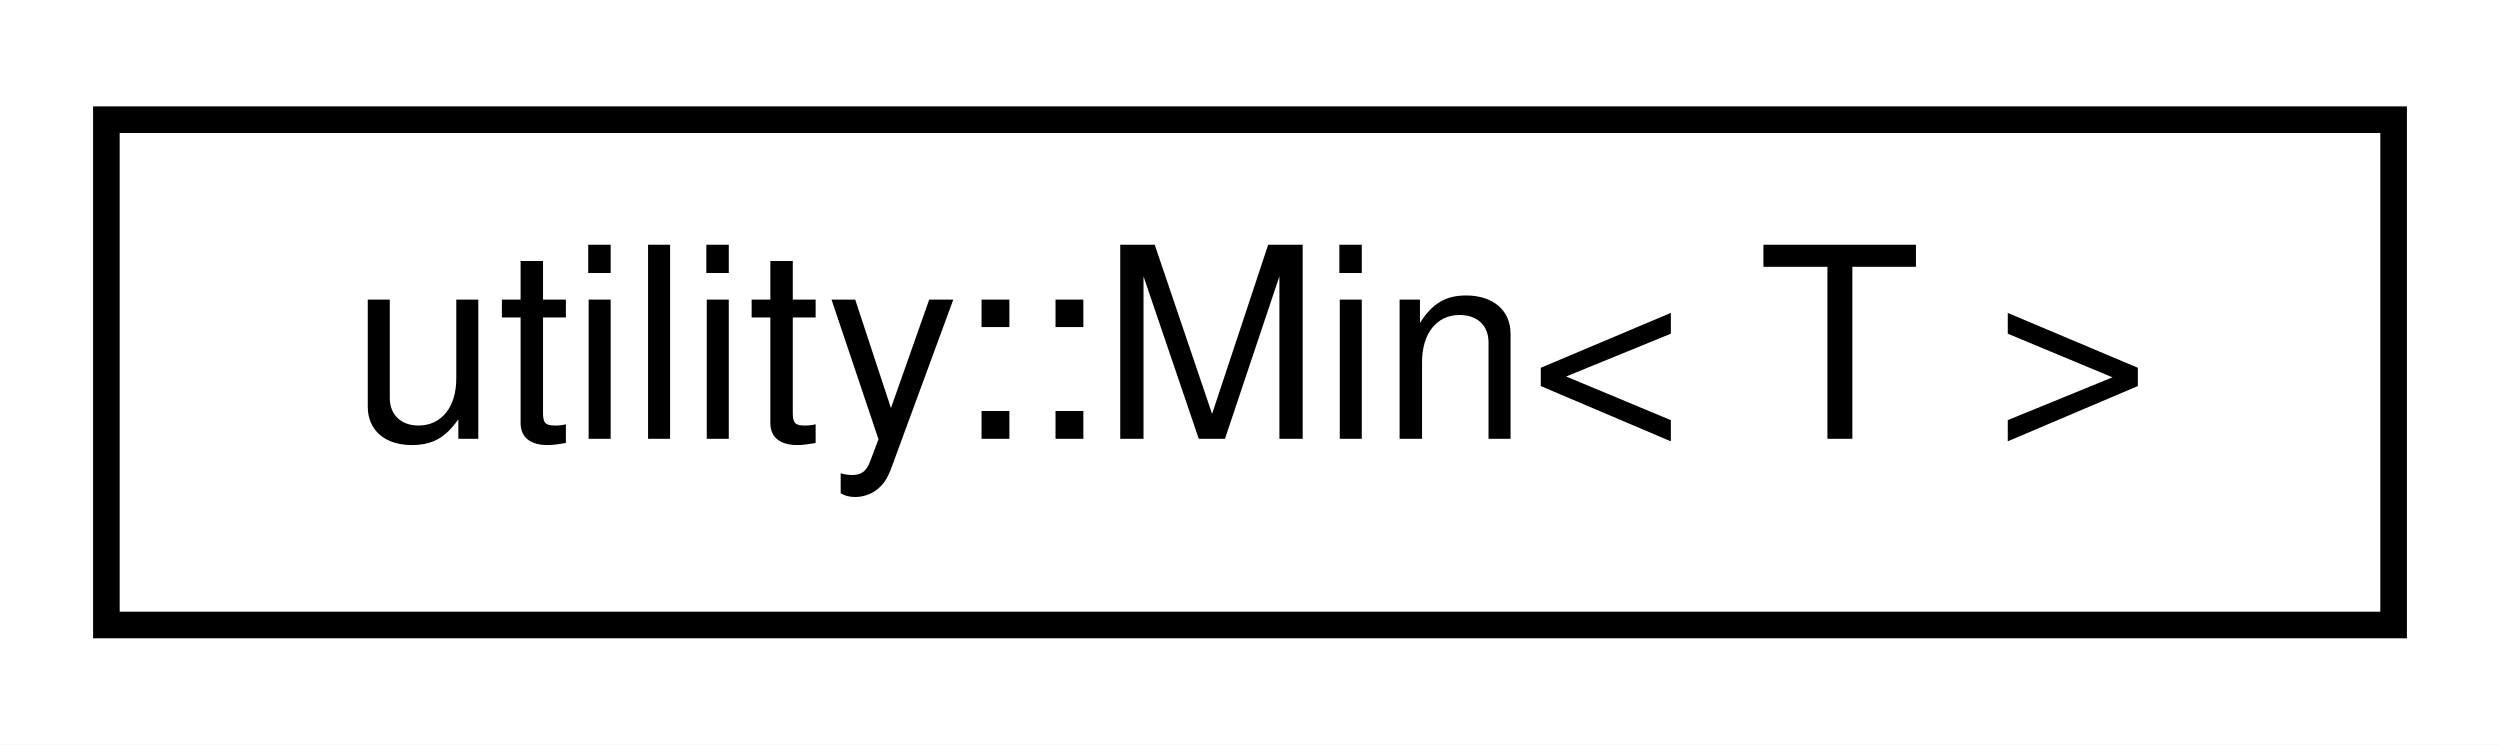
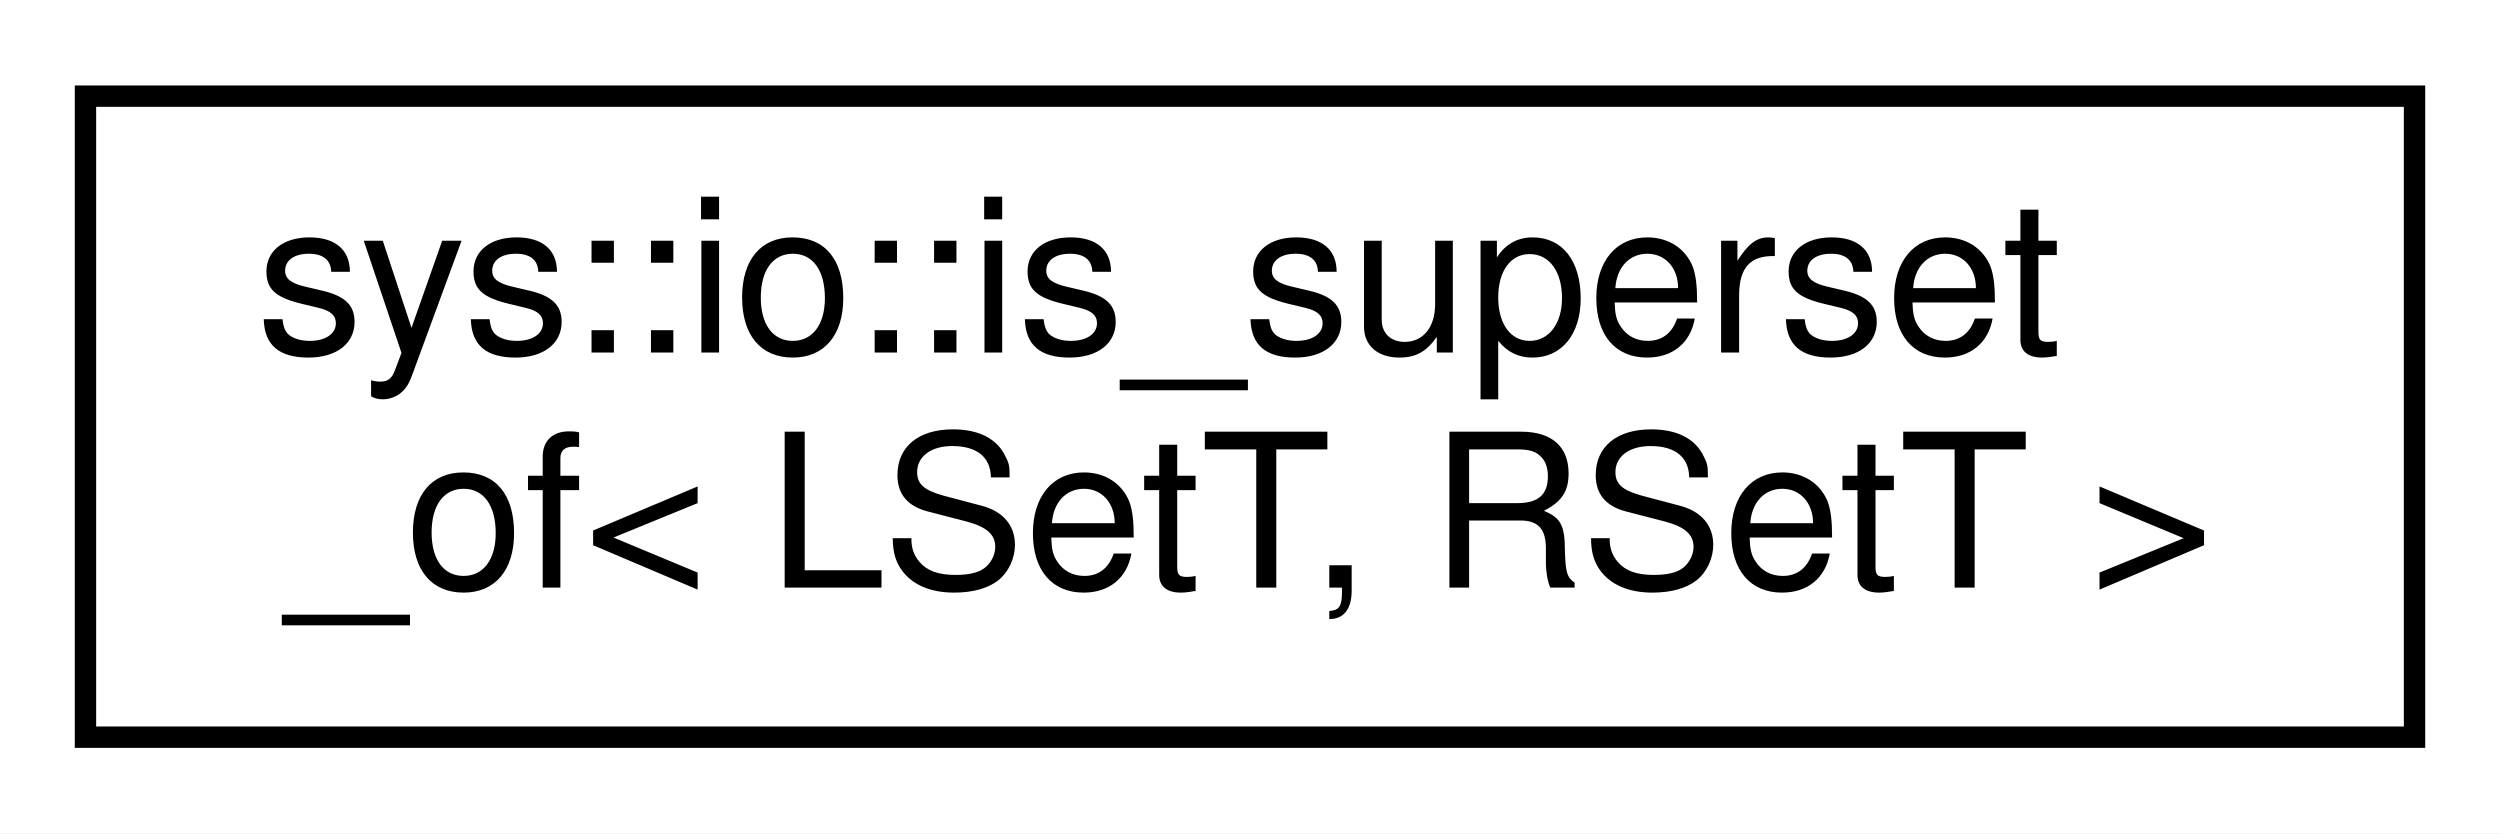
- <svg xmlns="http://www.w3.org/2000/svg" xmlns:xlink="http://www.w3.org/1999/xlink" width="94pt" height="28pt" viewBox="0.00 0.00 94.00 28.00">
-   <g id="graph0" class="graph" transform="scale(1 1) rotate(0) translate(4 24)">
-     <polygon fill="#ffffff" stroke="transparent" points="-4,4 -4,-24 90,-24 90,4 -4,4" />
+ <svg xmlns="http://www.w3.org/2000/svg" xmlns:xlink="http://www.w3.org/1999/xlink" width="117pt" height="39pt" viewBox="0.00 0.00 117.00 39.00">
+   <g id="graph0" class="graph" transform="scale(1 1) rotate(0) translate(4 35)">
+     <polygon fill="#ffffff" stroke="transparent" points="-4,4 -4,-35 113,-35 113,4 -4,4" />
    <g id="node1" class="node">
      <g id="a_node1">
-         <a xlink:href="classutility_1_1Min.html" target="_top" xlink:title="A simple value container that provides the minimum of assigned values.">
-           <polygon fill="#ffffff" stroke="#000000" points="0,-.5 0,-19.5 86,-19.5 86,-.5 0,-.5" />
-           <text text-anchor="middle" x="43" y="-7.5" font-family="Helvetica,sans-Serif" font-size="10.00" fill="#000000">utility::Min&lt; T &gt;</text>
+         <a xlink:href="namespacesys_1_1io.html#structsys_1_1io_1_1is__superset__of" target="_top" xlink:title="Check whether the left hand set is a superest of the right hand set.">
+           <polygon fill="#ffffff" stroke="#000000" points="0,-.5 0,-30.5 109,-30.5 109,-.5 0,-.5" />
+           <text text-anchor="start" x="8" y="-18.5" font-family="Helvetica,sans-Serif" font-size="10.00" fill="#000000">sys::io::is_superset</text>
+           <text text-anchor="middle" x="54.5" y="-7.5" font-family="Helvetica,sans-Serif" font-size="10.00" fill="#000000">_of&lt; LSetT, RSetT &gt;</text>
        </a>
      </g>
    </g>
  </g>
</svg>
